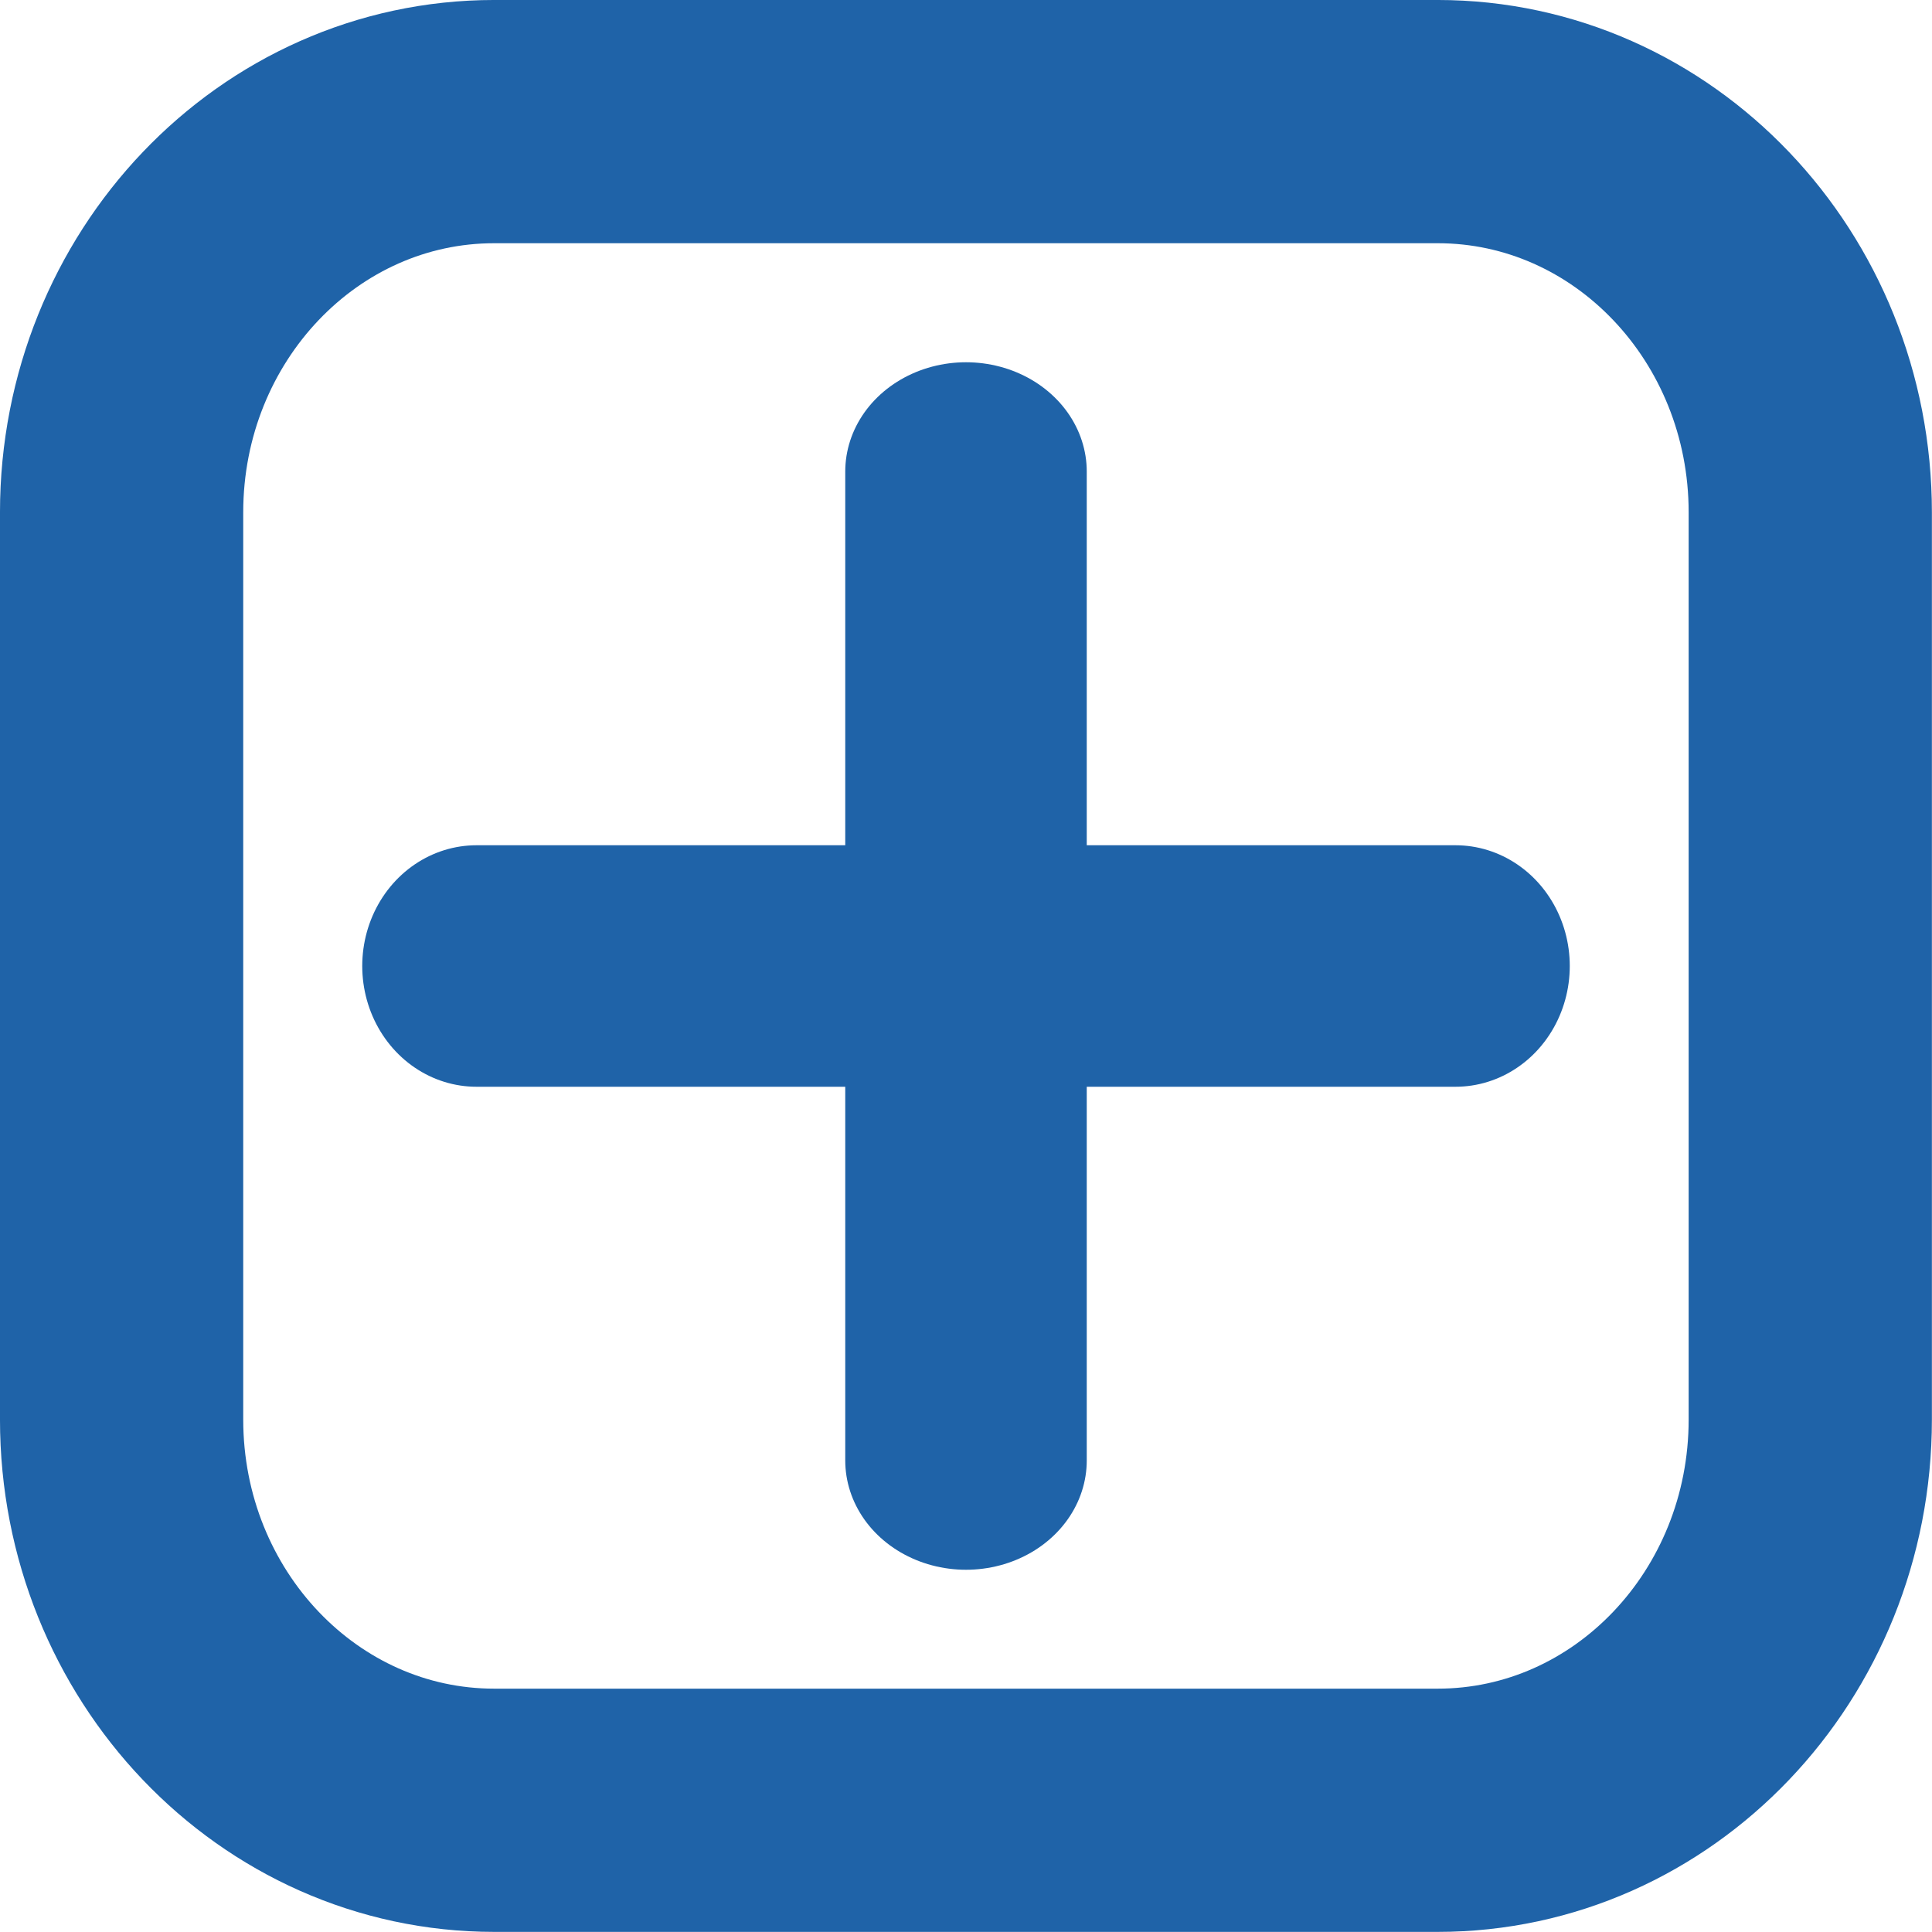
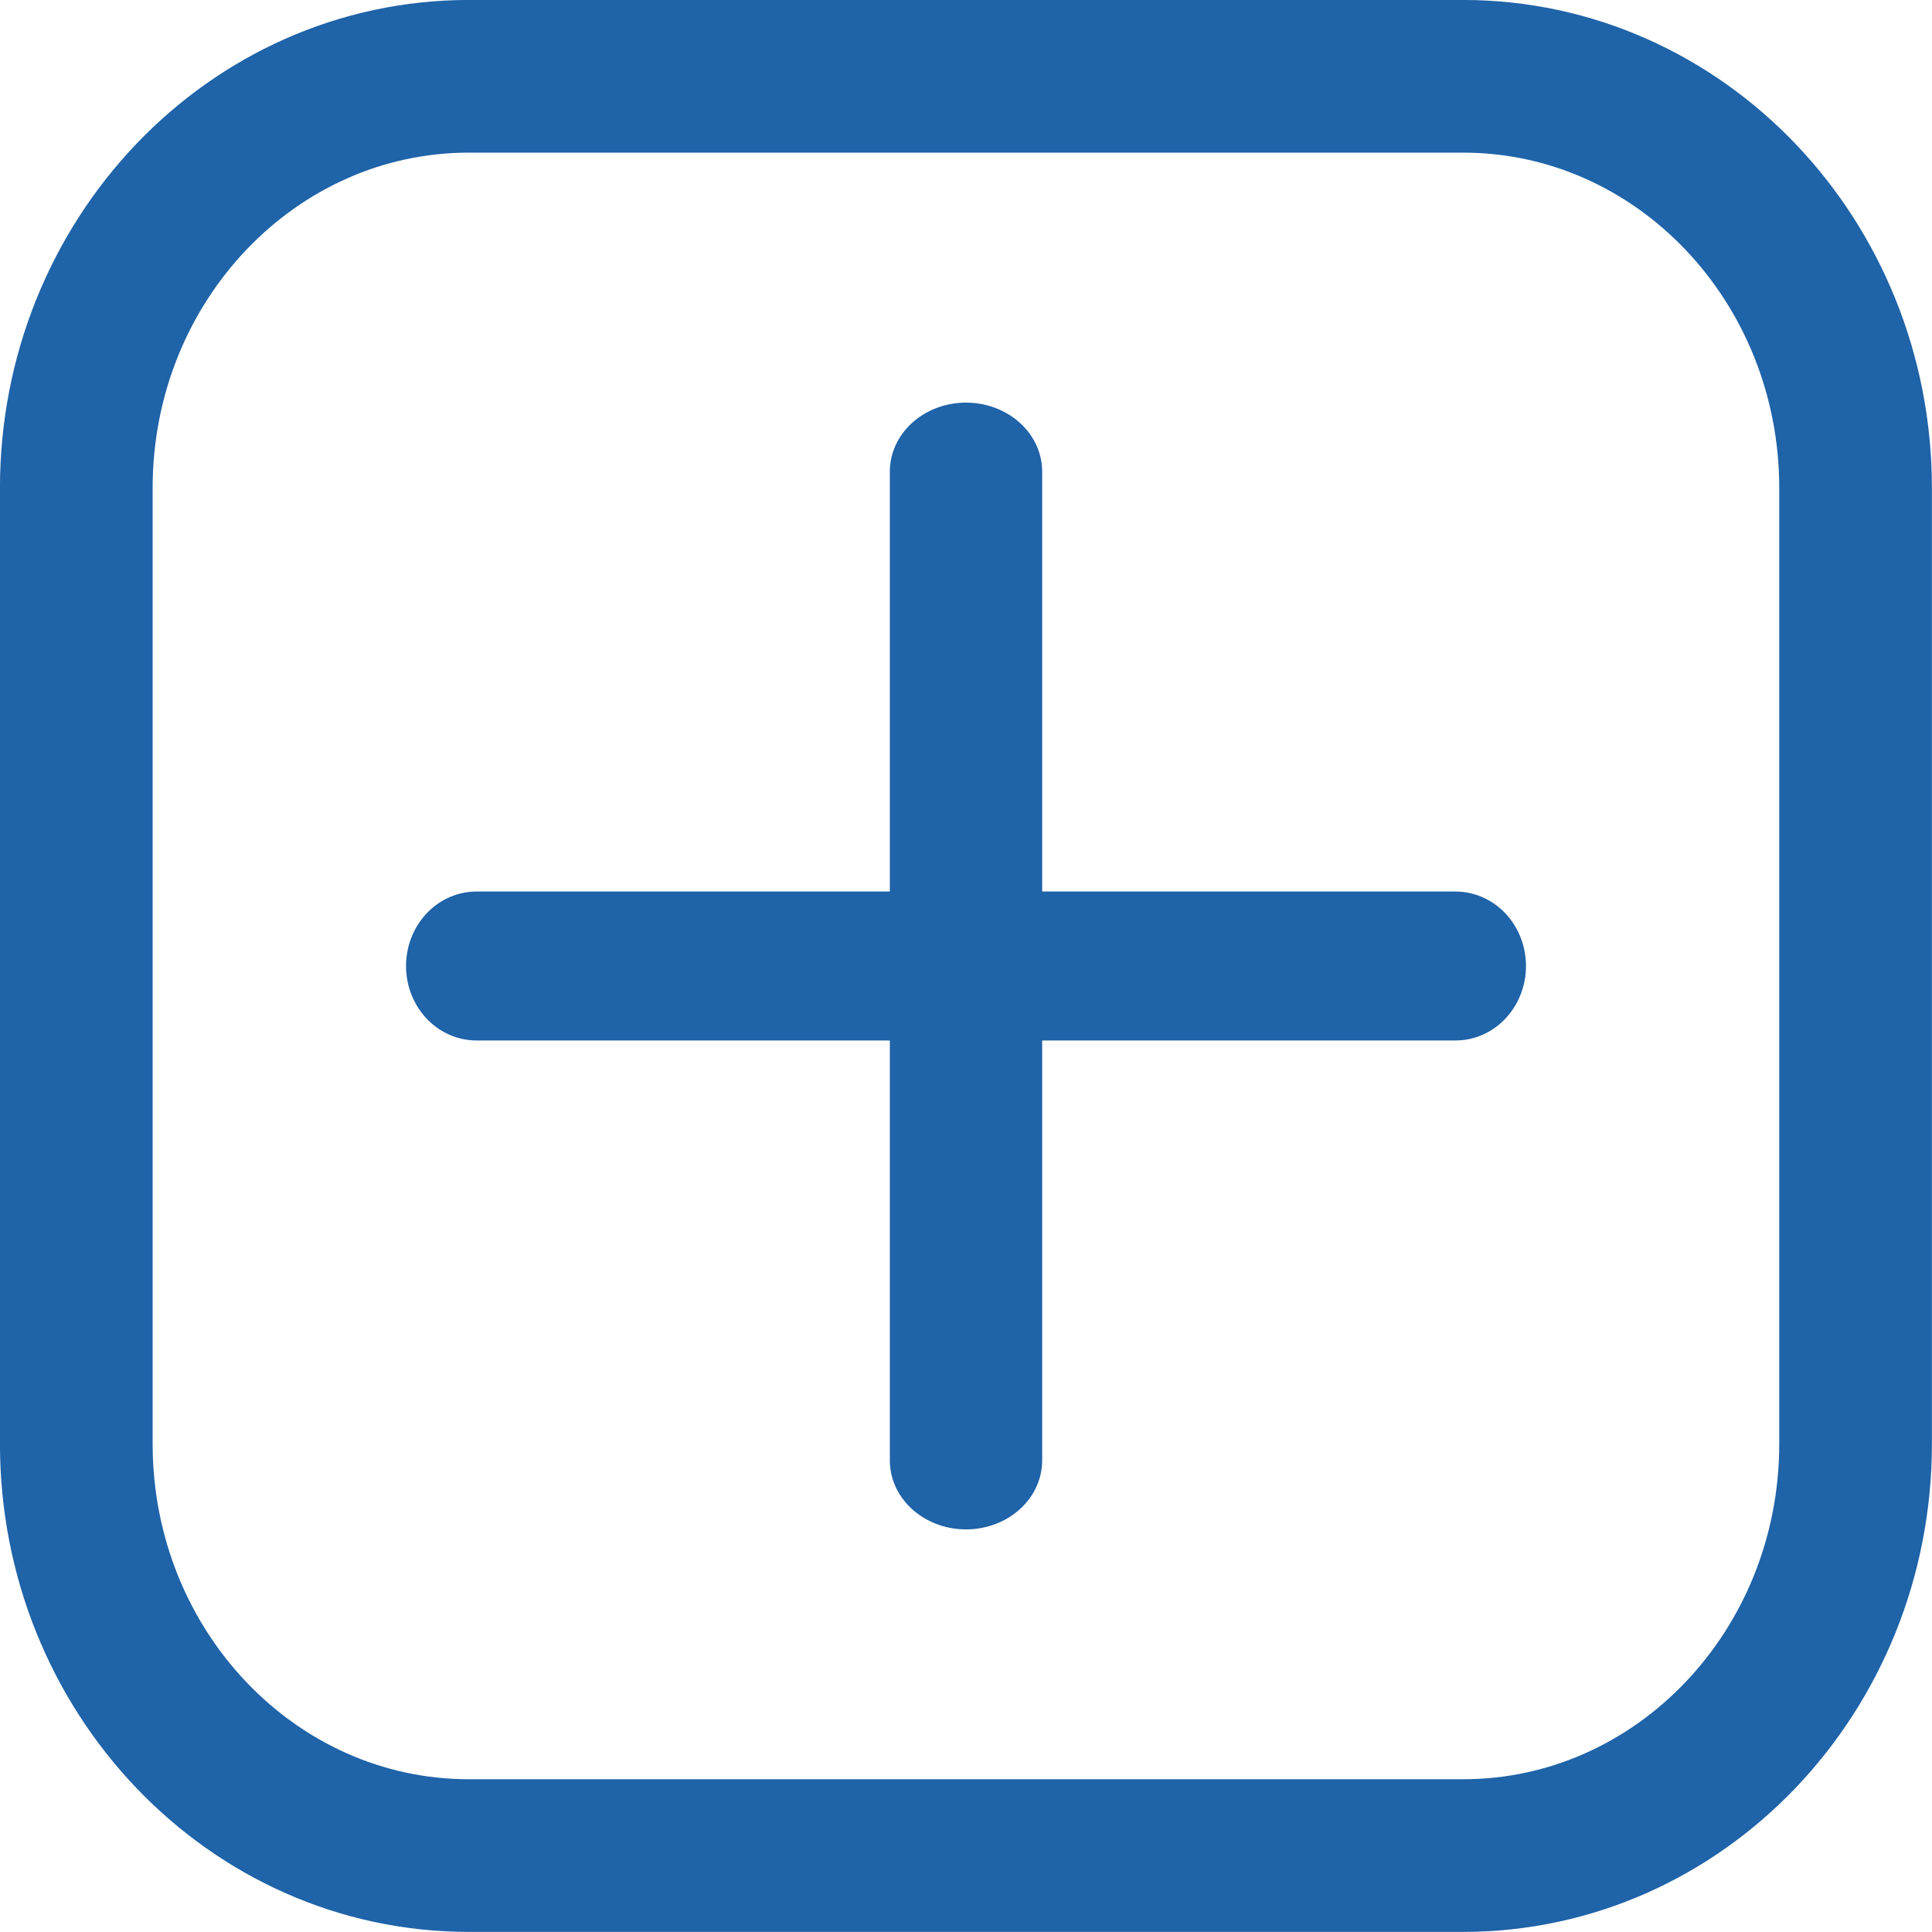
<svg xmlns="http://www.w3.org/2000/svg" width="32" height="32" viewBox="0 0 32 32" version="1.1" id="svg1">
  <defs id="defs1">
    </defs>
  <g id="layer1">
-     <rect style="fill:none;fill-rule:evenodd;stroke:#1f63a8;stroke-width:2.1;stroke-linecap:round;stroke-linejoin:round;stroke-dasharray:none;paint-order:markers fill stroke;stroke-opacity:1" id="rect5" width="14.579" height="14.579" x="8.71" y="8.71" rx="3.217" ry="3.374" transform="matrix(1.918489,0,0,1.918489,-14.69583,-14.69583)" mask="none" />
-     <path style="fill:none;stroke:#1f63a8;stroke-width:4;stroke-linecap:round;stroke-linejoin:round;stroke-dasharray:none;stroke-opacity:1" d="M 15.191,6.84 V 24.934" id="path1" transform="matrix(1,0,0,0.905224,0.80901,1.618786)" />
-     <path style="fill:none;stroke:#1f63a8;stroke-width:4;stroke-linecap:round;stroke-linejoin:round;stroke-dasharray:none;stroke-opacity:1" d="M 7.317,15.191 H 24.457" id="path2" transform="matrix(0.9460929,0,0,1,0.9695047,0.80901)" />
+     <rect style="fill:none;fill-rule:evenodd;stroke:#1f63a8;stroke-width:1.251;stroke-linecap:round;stroke-linejoin:round;stroke-dasharray:none;stroke-opacity:1;paint-order:markers fill stroke" id="rect5" width="14.579" height="14.579" x="8.71" y="8.71" rx="3.217" ry="3.374" transform="matrix(2.021439,0,0,2.021439,-16.34303,-16.34303)" mask="none" />
+     <path style="fill:none;stroke:#1f63a8;stroke-width:2.523;stroke-linecap:round;stroke-linejoin:round;stroke-dasharray:none;stroke-opacity:1" d="M 15.191,6.84 V 24.934" id="path1" transform="matrix(1,0,0,0.905224,0.80901,1.618786)" />
+     <path style="fill:none;stroke:#1f63a8;stroke-width:2.467;stroke-linecap:round;stroke-linejoin:round;stroke-dasharray:none;stroke-opacity:1" d="M 7.317,15.191 H 24.457" id="path2" transform="matrix(0.9460929,0,0,1,0.9695047,0.80901)" />
  </g>
</svg>
